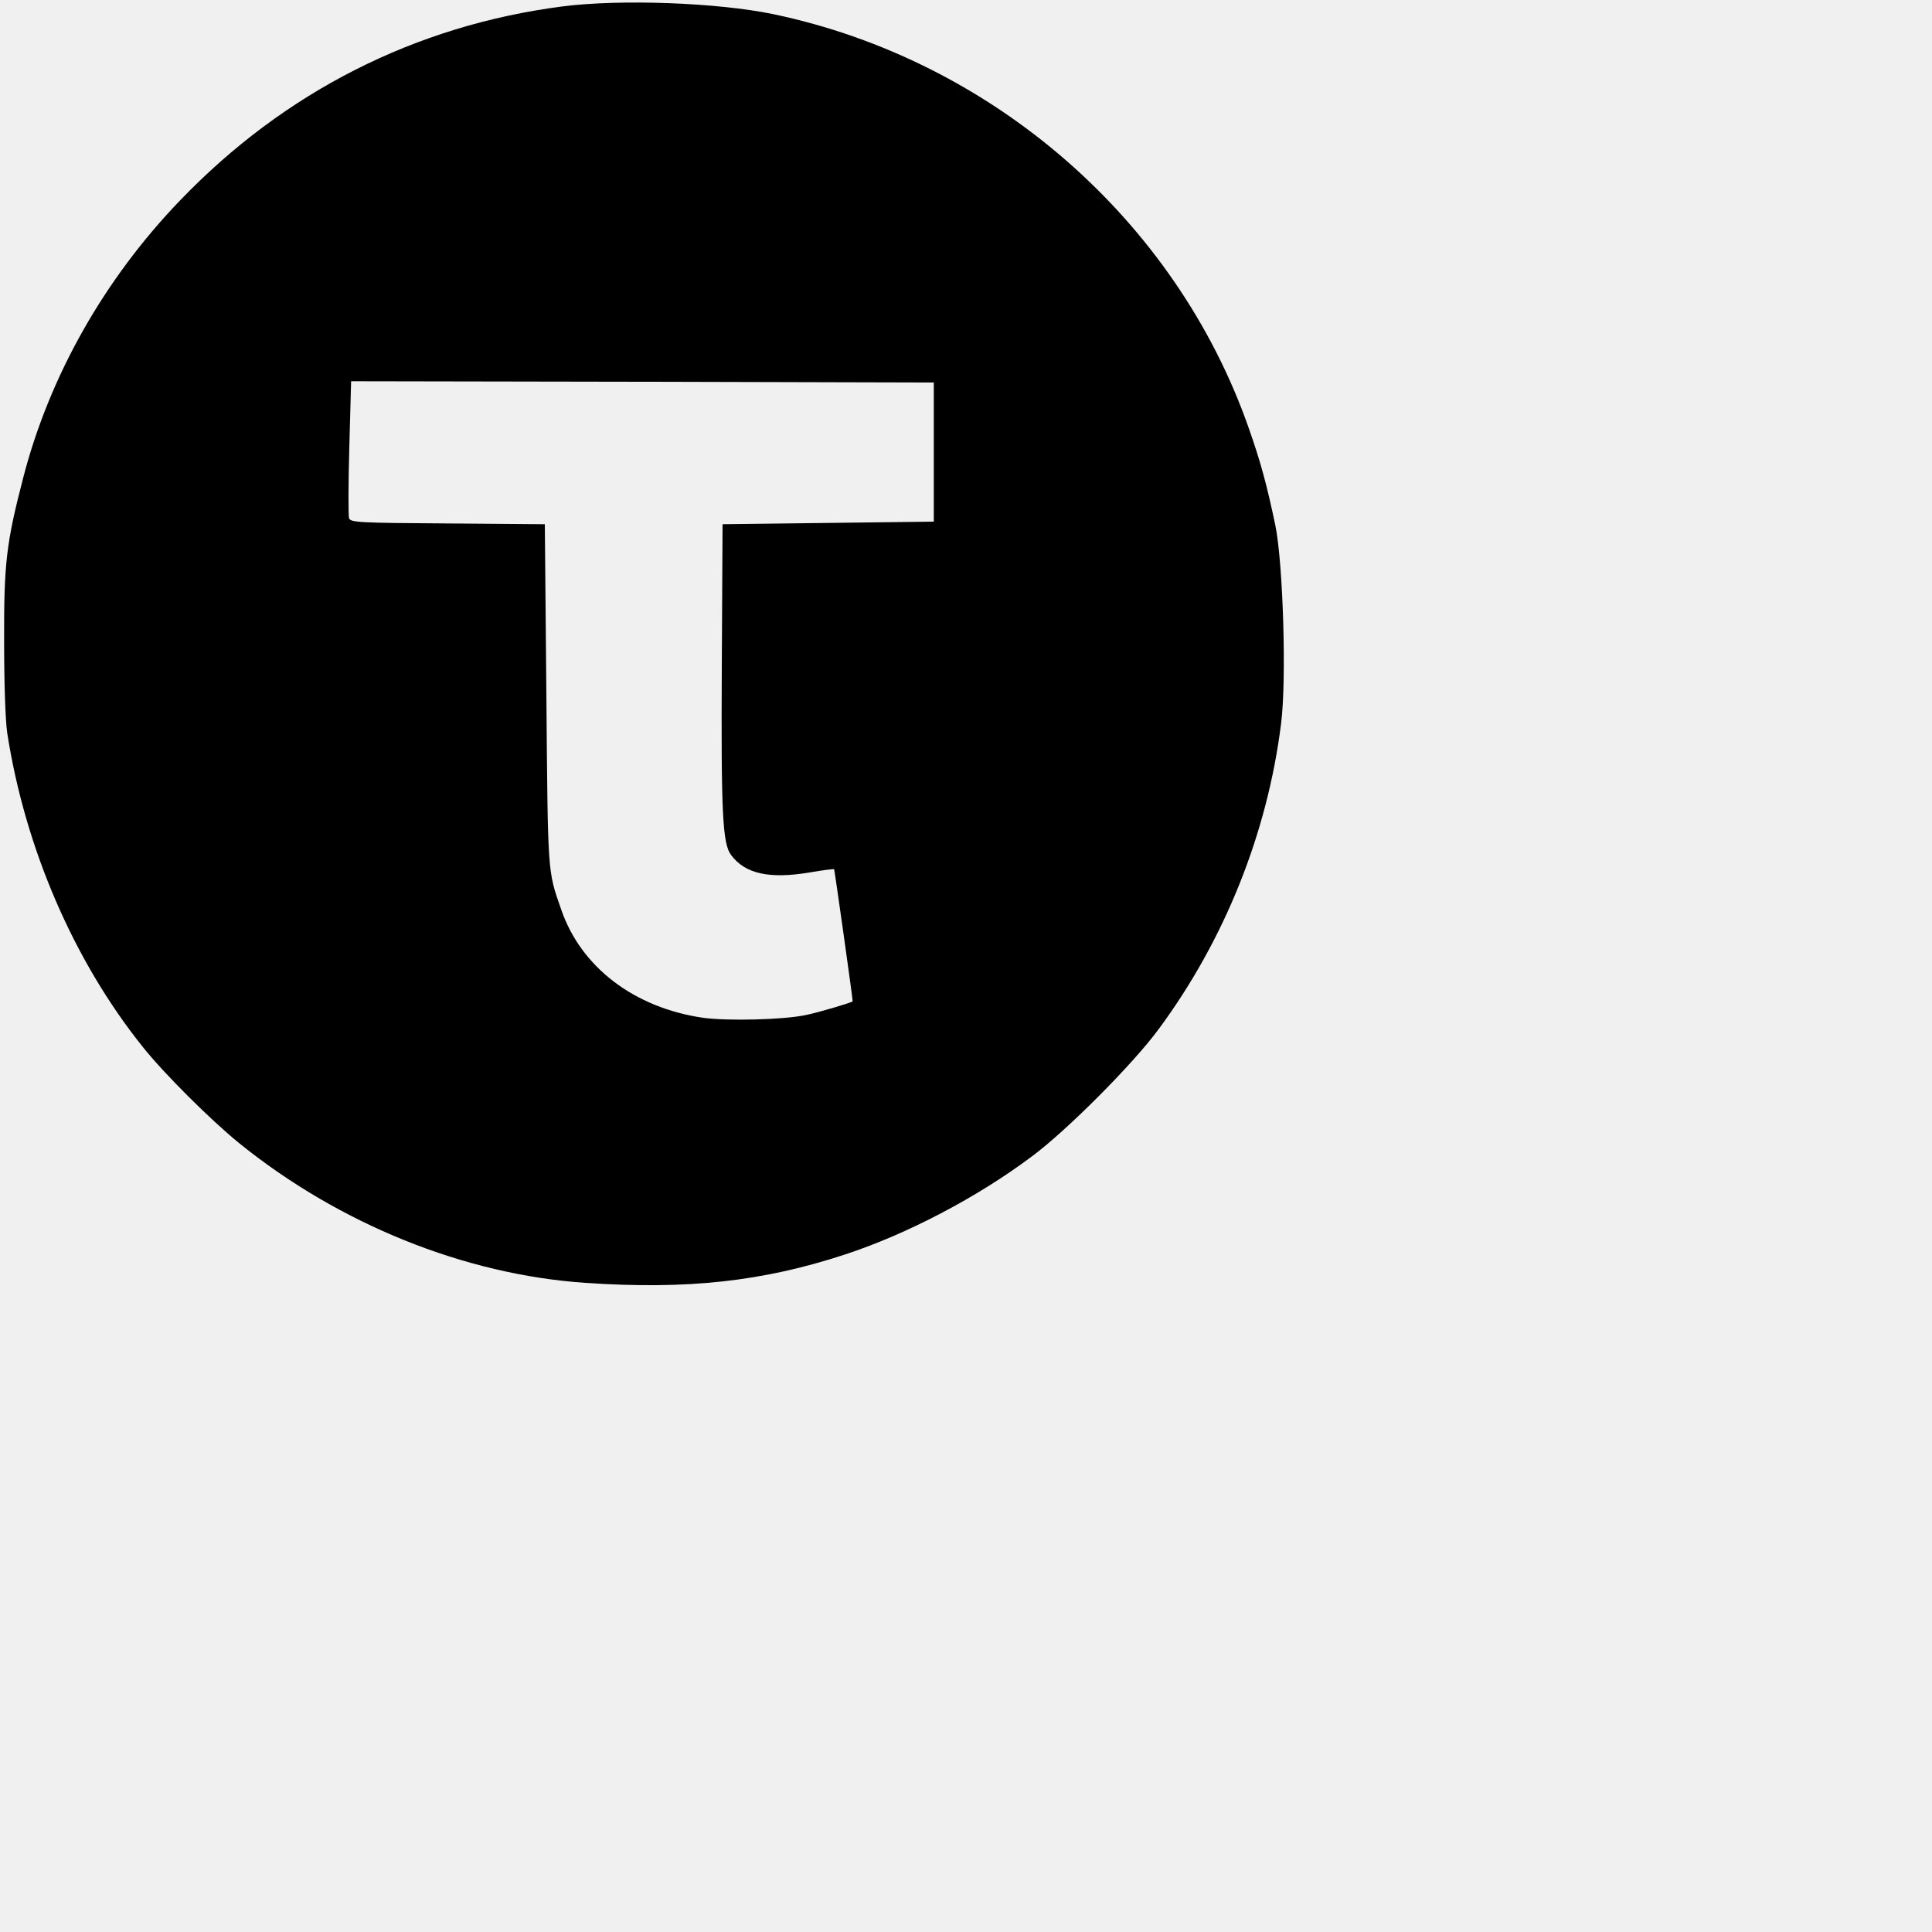
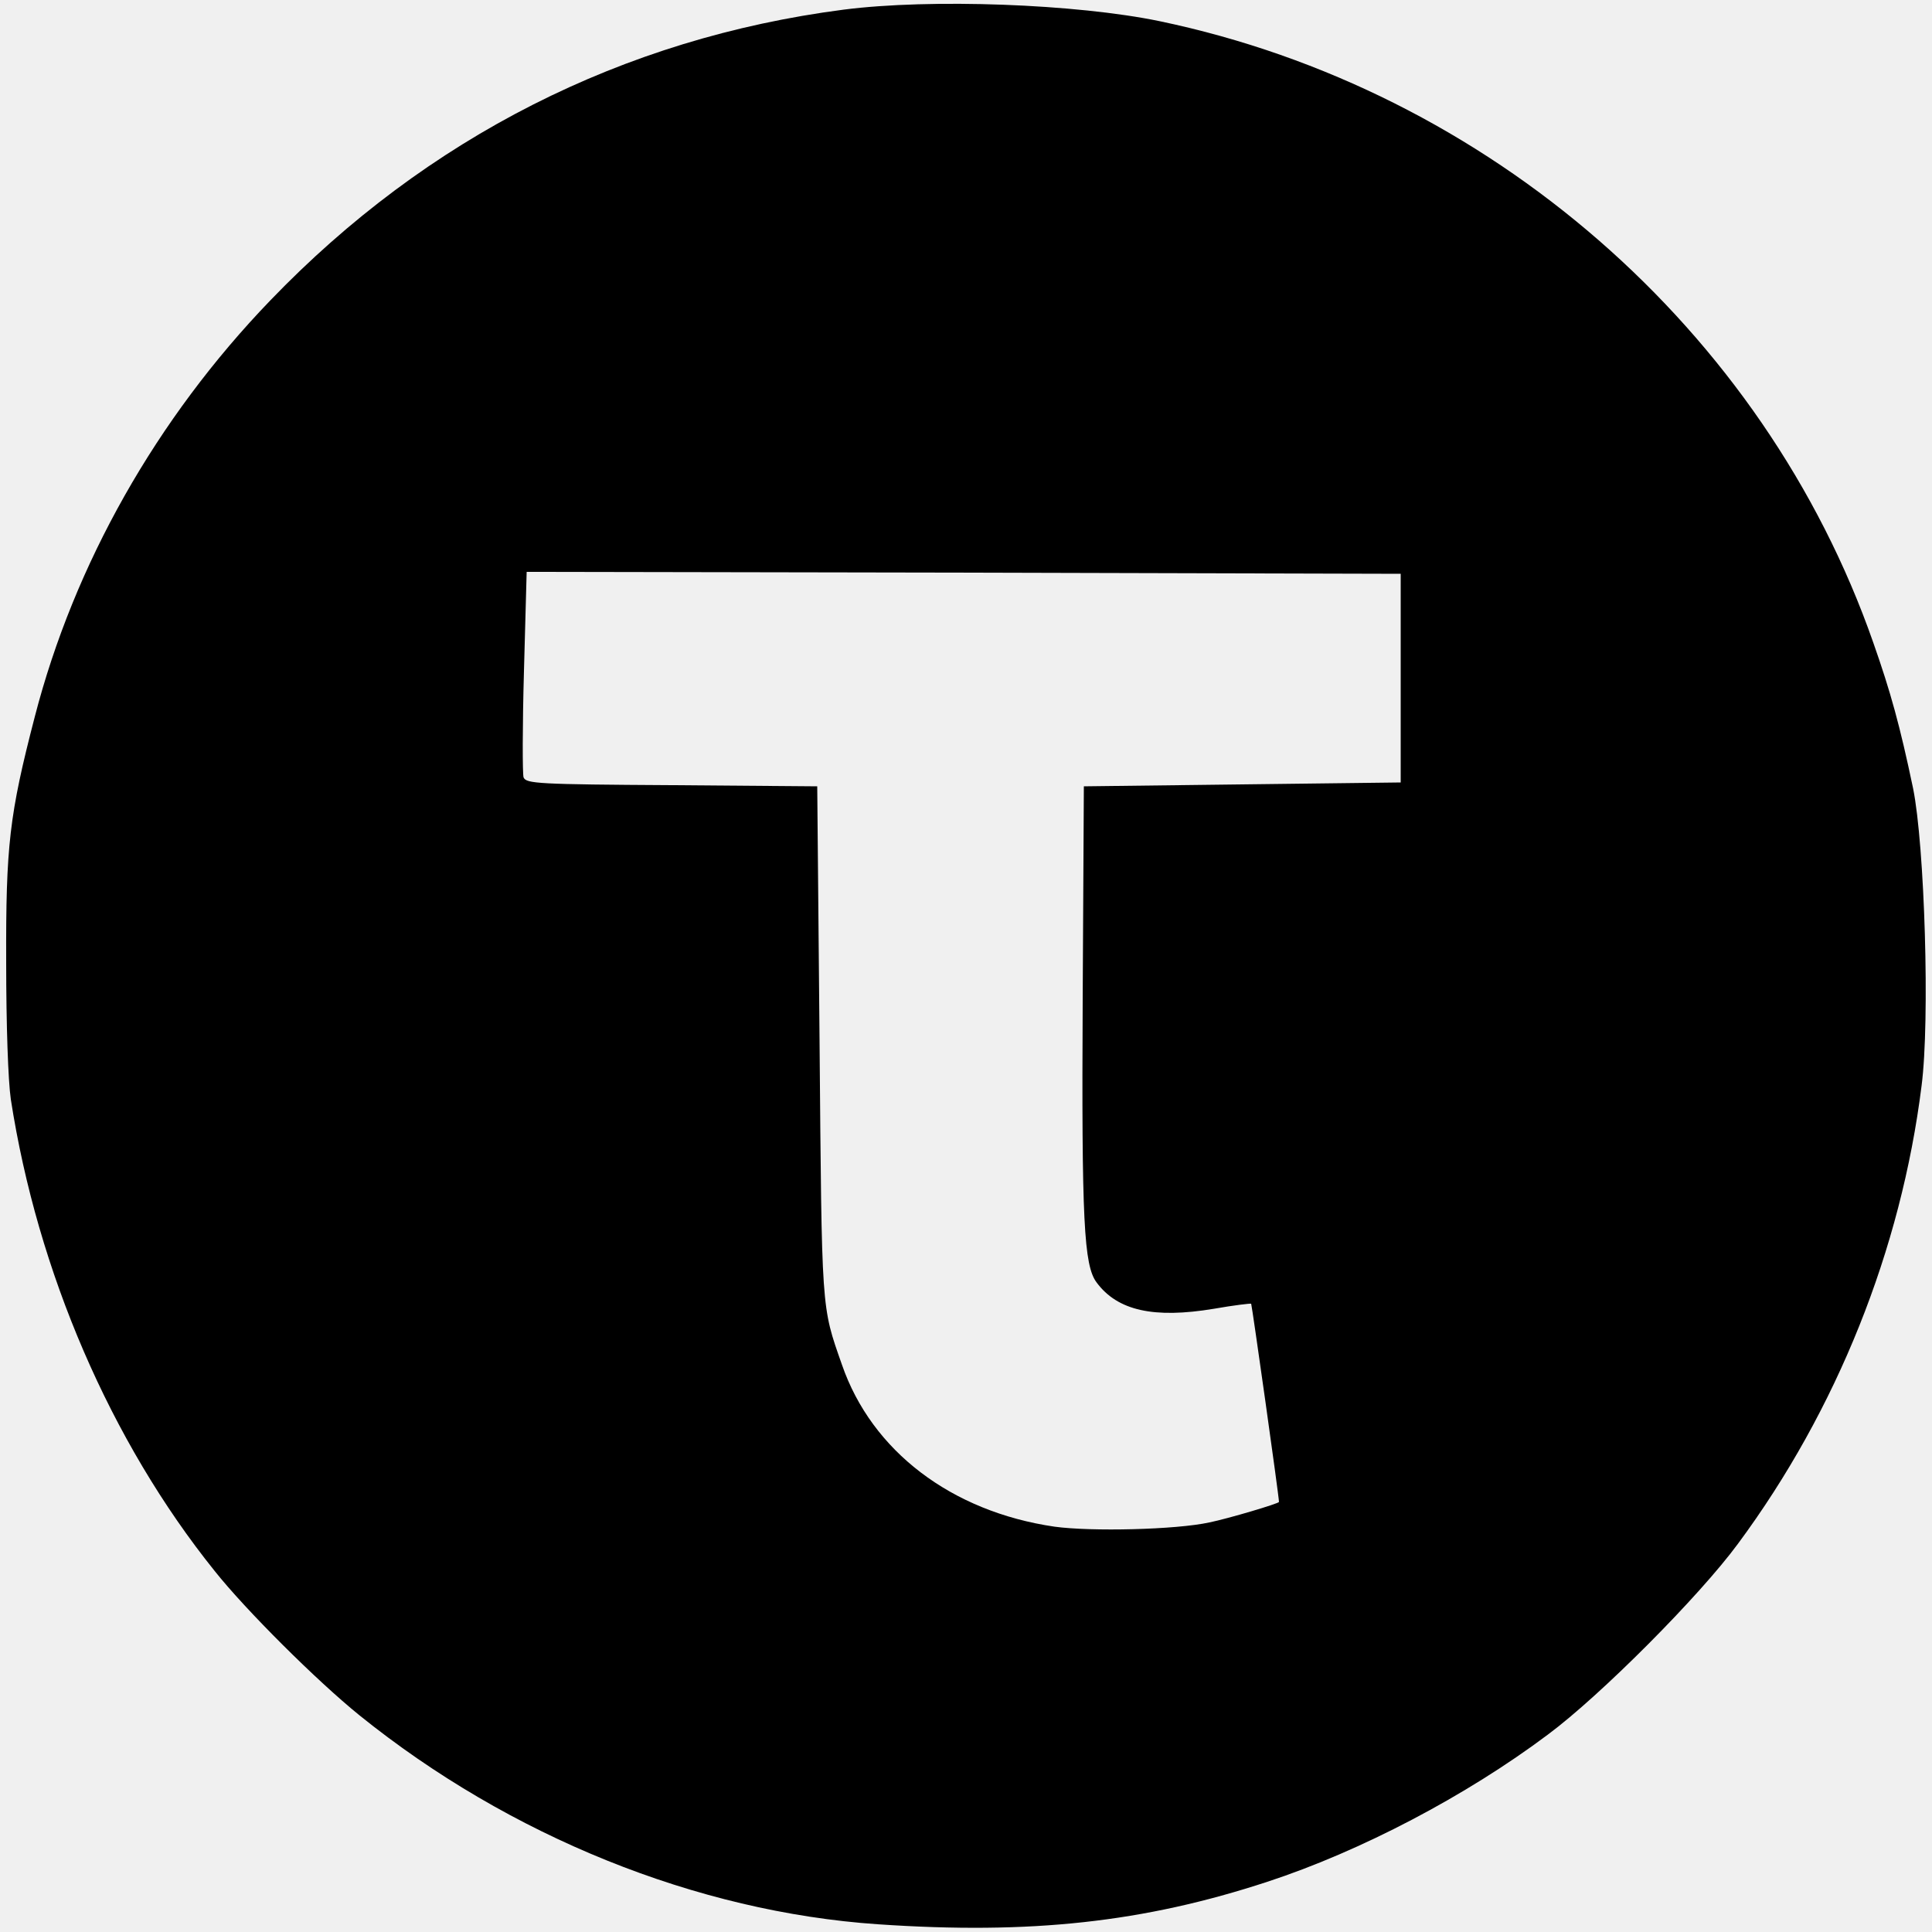
- <svg xmlns="http://www.w3.org/2000/svg" version="1.1" width="1000" height="1000">
-   <g transform="matrix(1,0,0,1,0,0)">
-     <svg version="1.1" width="500pt" height="500pt">
-       <svg version="1.0" width="500pt" height="500pt" viewBox="0 0 500 500" preserveAspectRatio="xMidYMid meet">
-         <g transform="translate(0,500) scale(0.1,-0.1)" fill="#000000" stroke="none">
-           <path d="M2183 4975 c-571 -74 -1078 -331 -1483 -752 -295 -306 -508 -683 -610 -1078 -66 -254 -75 -334 -74 -635 0 -164 5 -307 12 -355 69 -446 258 -885 527 -1220 81 -102 265 -285 375 -374 388 -313 873 -509 1342 -541 396 -27 688 5 1008 110 241 79 514 222 726 381 136 101 392 358 492 494 256 346 422 761 475 1185 22 169 8 622 -22 770 -34 162 -58 249 -103 377 -283 810 -996 1430 -1846 1608 -216 45 -594 59 -819 30z m1442 -1730 l0 -270 -410 -5 -410 -5 -3 -550 c-3 -575 3 -690 36 -734 54 -73 148 -94 304 -68 51 9 94 14 96 13 2 -3 72 -499 72 -513 0 -4 -131 -43 -180 -53 -87 -19 -306 -24 -401 -11 -267 39 -473 196 -550 419 -54 154 -52 132 -58 837 l-6 660 -376 3 c-347 2 -377 4 -384 20 -3 9 -3 133 1 275 l7 257 1131 -2 1131 -3 0 -270z" />
-         </g>
-       </svg>
-     </svg>
+ <svg xmlns="http://www.w3.org/2000/svg" version="1.0" width="500pt" height="500pt" viewBox="0 0 500 500" preserveAspectRatio="xMidYMid meet">
+   <style>
+         path { fill: #000000; }
+         @media (prefers-color-scheme: dark) {
+         path { fill: #ffffff; }
+         }
+     </style>
+   <g transform="translate(0,500) scale(0.1,-0.1)" stroke="none">
+     <path d="M2183 4975 c-571 -74 -1078 -331 -1483 -752 -295 -306 -508 -683 -610 -1078 -66 -254 -75 -334 -74 -635 0 -164 5 -307 12 -355 69 -446 258 -885 527 -1220 81 -102 265 -285 375 -374 388 -313 873 -509 1342 -541 396 -27 688 5 1008 110 241 79 514 222 726 381 136 101 392 358 492 494 256 346 422 761 475 1185 22 169 8 622 -22 770 -34 162 -58 249 -103 377 -283 810 -996 1430 -1846 1608 -216 45 -594 59 -819 30z m1442 -1730 l0 -270 -410 -5 -410 -5 -3 -550 c-3 -575 3 -690 36 -734 54 -73 148 -94 304 -68 51 9 94 14 96 13 2 -3 72 -499 72 -513 0 -4 -131 -43 -180 -53 -87 -19 -306 -24 -401 -11 -267 39 -473 196 -550 419 -54 154 -52 132 -58 837 l-6 660 -376 3 c-347 2 -377 4 -384 20 -3 9 -3 133 1 275 l7 257 1131 -2 1131 -3 0 -270z" />
  </g>
</svg>
